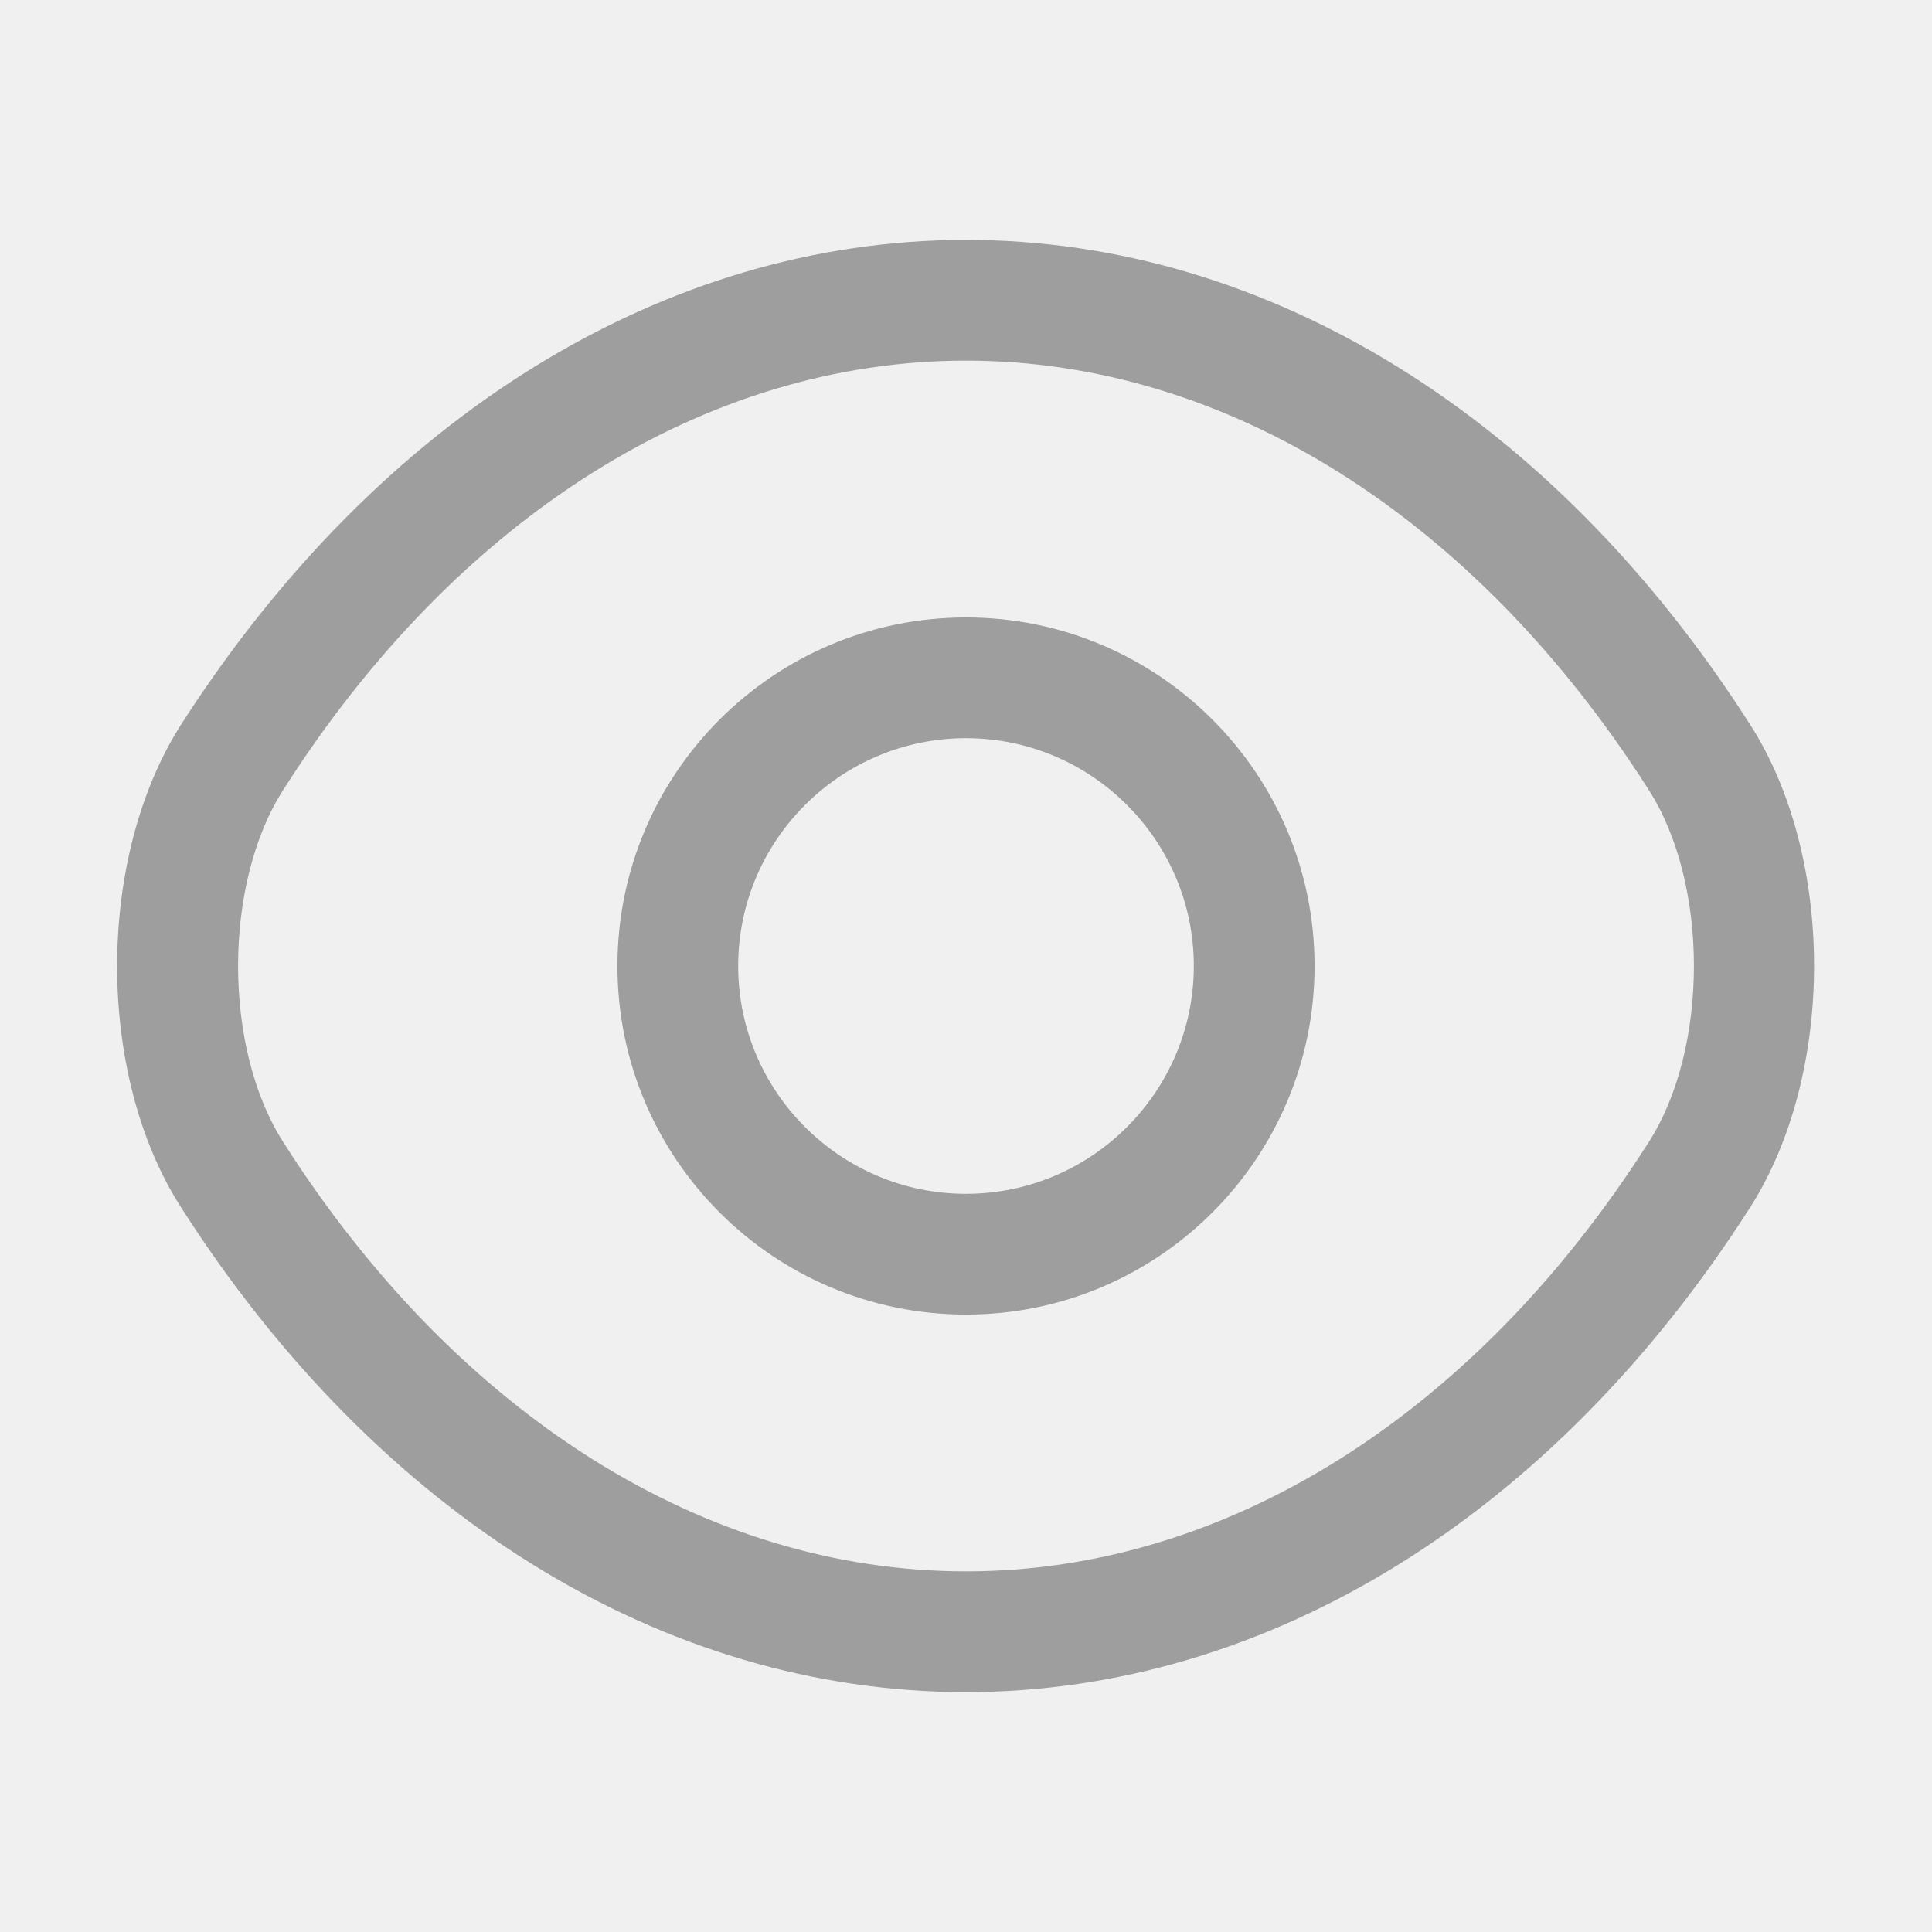
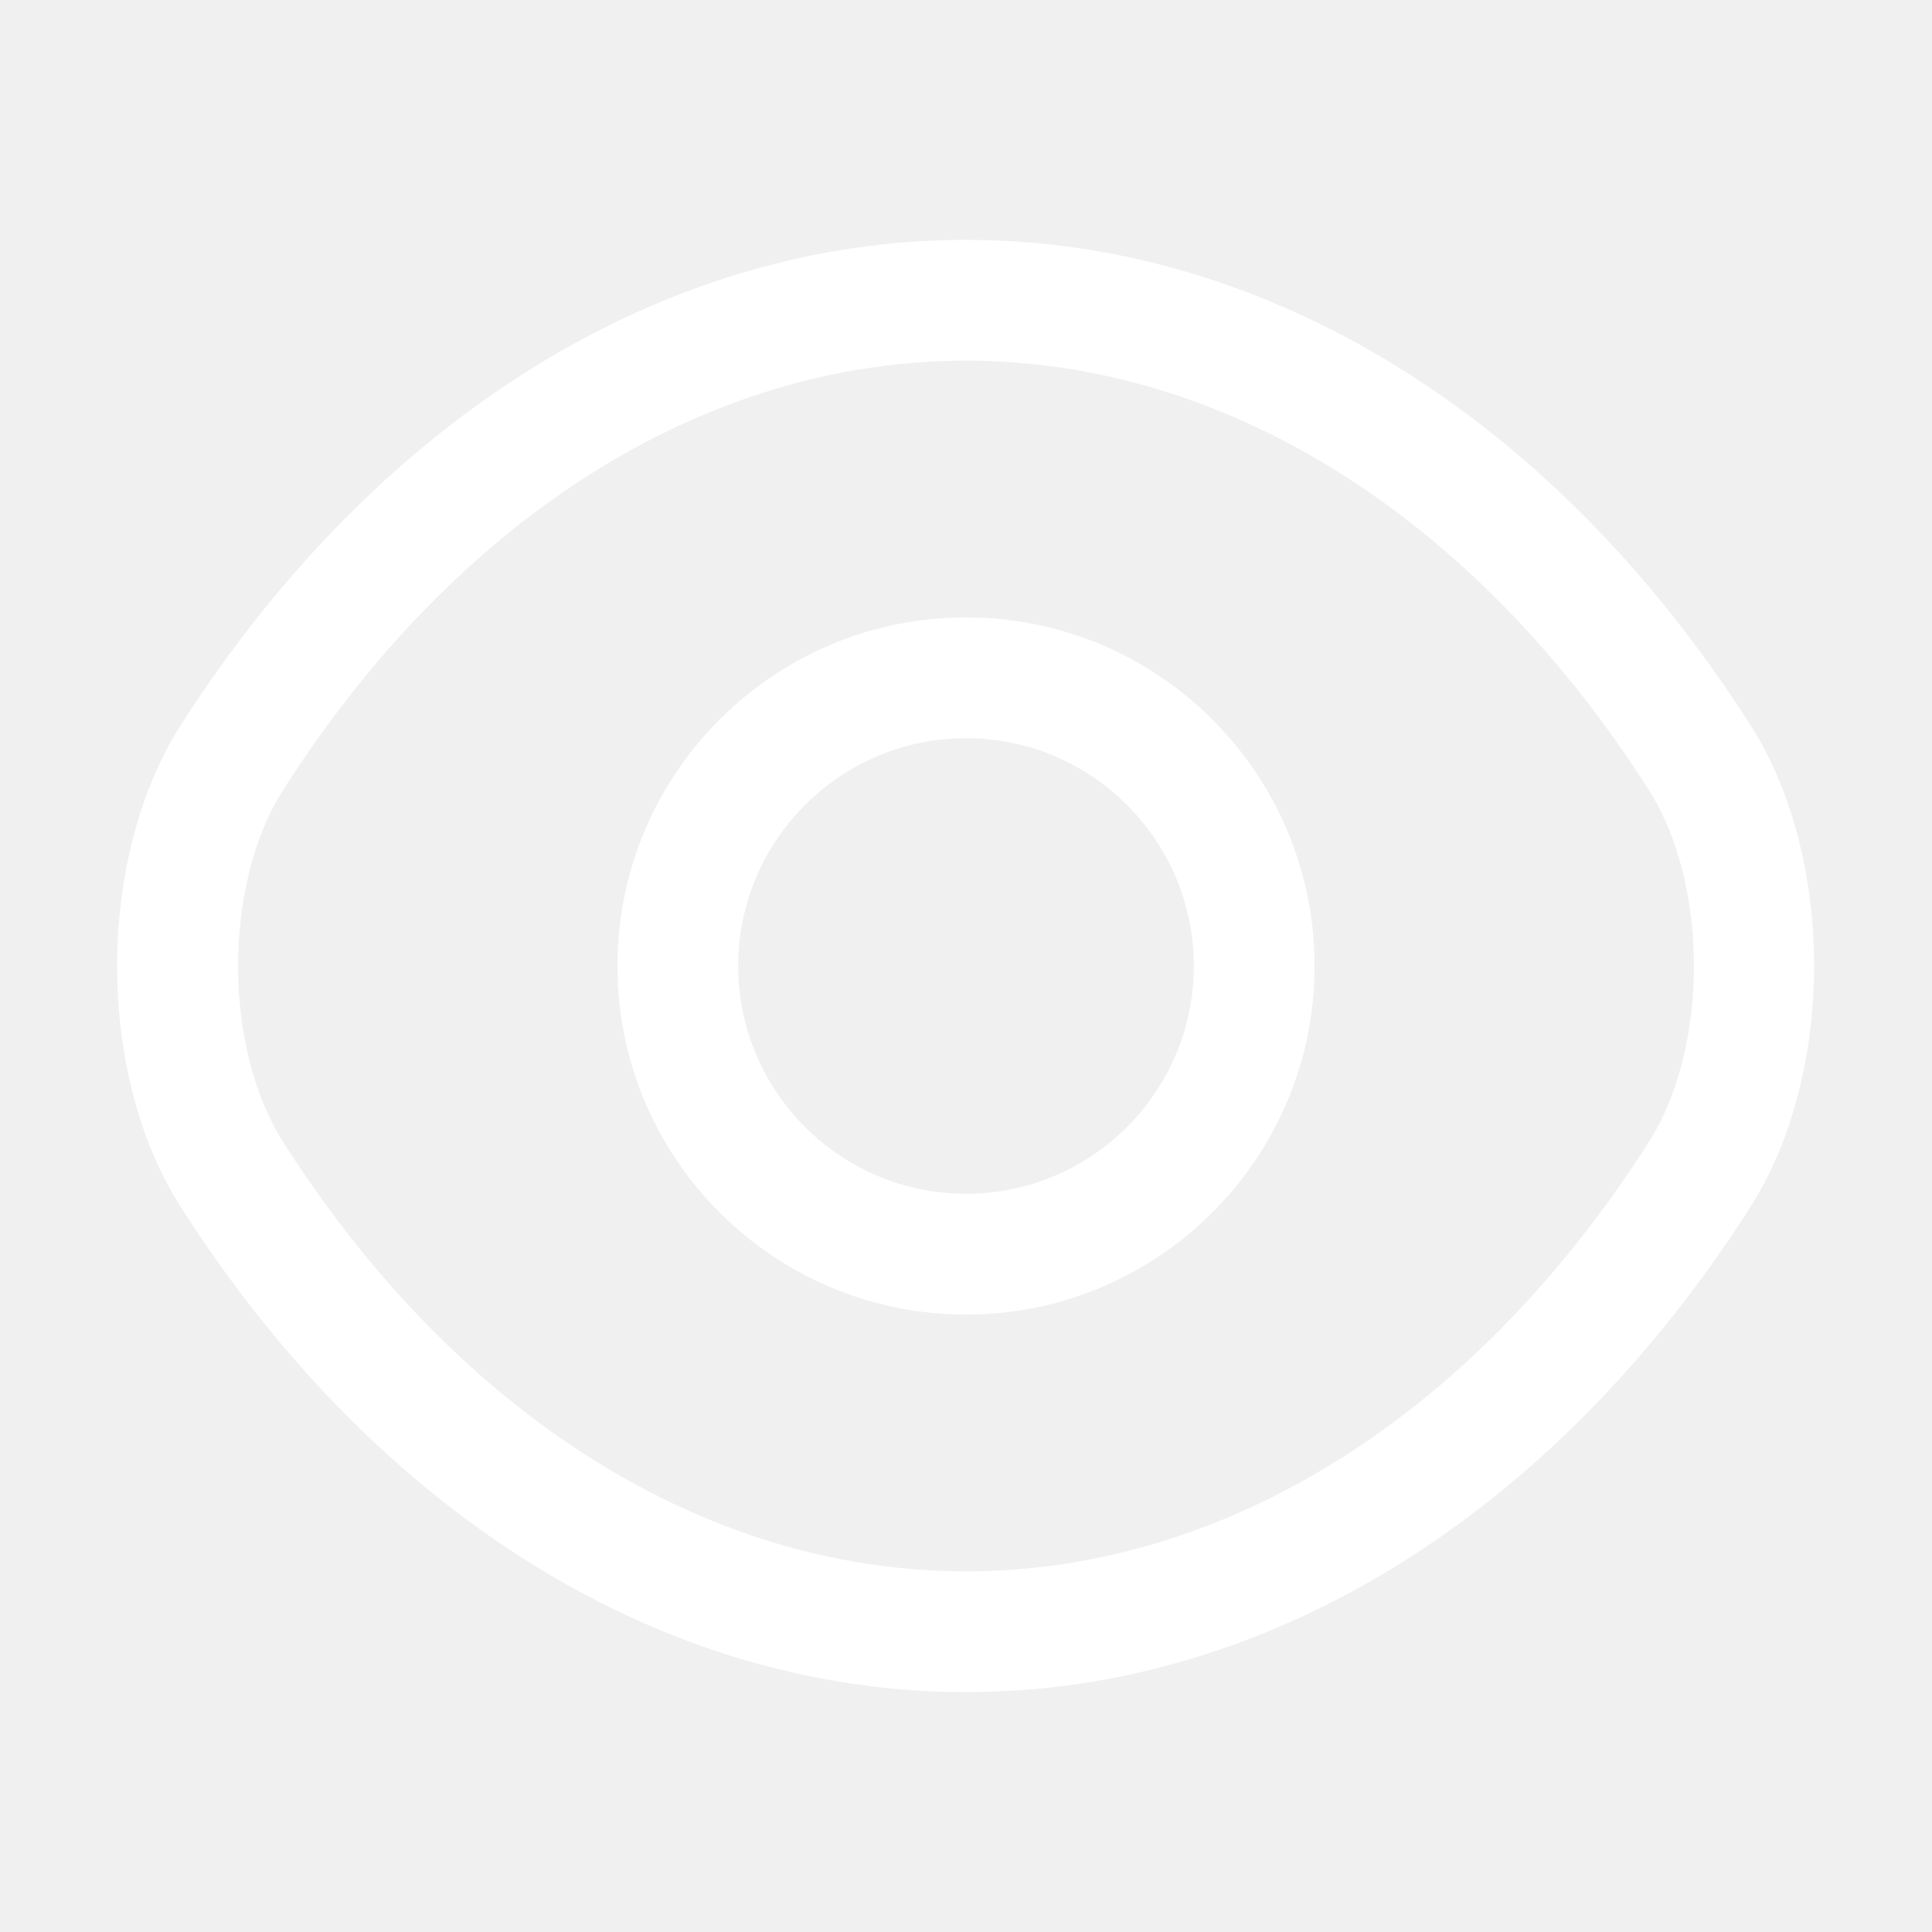
<svg xmlns="http://www.w3.org/2000/svg" width="24" height="24" viewBox="0 0 24 24" fill="none">
-   <path d="M12 16.33C9.61 16.33 7.67 14.39 7.67 12C7.67 9.61 9.61 7.67 12 7.67C14.39 7.67 16.33 9.61 16.33 12C16.33 14.39 14.39 16.33 12 16.33ZM12 9.17C10.44 9.17 9.17 10.44 9.17 12C9.17 13.56 10.44 14.83 12 14.83C13.56 14.83 14.83 13.56 14.83 12C14.83 10.44 13.56 9.17 12 9.17Z" fill="#9E9E9E" />
-   <path d="M12 21.02C8.24 21.02 4.69 18.82 2.25 15C1.19 13.35 1.19 10.66 2.25 9C4.7 5.18 8.25 2.98 12 2.98C15.75 2.98 19.3 5.18 21.74 9C22.8 10.65 22.8 13.34 21.74 15C19.3 18.82 15.75 21.02 12 21.02ZM12 4.48C8.77 4.48 5.68 6.42 3.52 9.81C2.77 10.98 2.77 13.02 3.52 14.19C5.68 17.58 8.77 19.52 12 19.52C15.23 19.52 18.32 17.58 20.48 14.19C21.23 13.02 21.23 10.98 20.48 9.81C18.32 6.42 15.23 4.48 12 4.48Z" fill="#9E9E9E" />
+   <path d="M12 16.33C9.61 16.33 7.67 14.39 7.67 12C7.67 9.61 9.61 7.67 12 7.67C14.39 7.67 16.33 9.61 16.33 12C16.33 14.39 14.39 16.33 12 16.33ZM12 9.17C10.44 9.17 9.17 10.44 9.17 12C9.17 13.56 10.44 14.83 12 14.83C13.56 14.83 14.83 13.56 14.83 12C14.83 10.44 13.56 9.17 12 9.17Z" fill="white" />
+   <path d="M12 21.02C8.24 21.02 4.69 18.82 2.25 15C1.19 13.35 1.19 10.66 2.25 9C4.7 5.18 8.25 2.98 12 2.98C15.75 2.98 19.3 5.18 21.74 9C22.8 10.65 22.8 13.34 21.74 15C19.3 18.82 15.75 21.02 12 21.02ZM12 4.48C8.77 4.48 5.68 6.42 3.52 9.81C2.77 10.98 2.77 13.02 3.52 14.19C5.68 17.58 8.77 19.52 12 19.52C15.23 19.52 18.32 17.58 20.48 14.19C21.23 13.02 21.23 10.98 20.48 9.81C18.32 6.42 15.23 4.48 12 4.48Z" fill="white" />
</svg>
